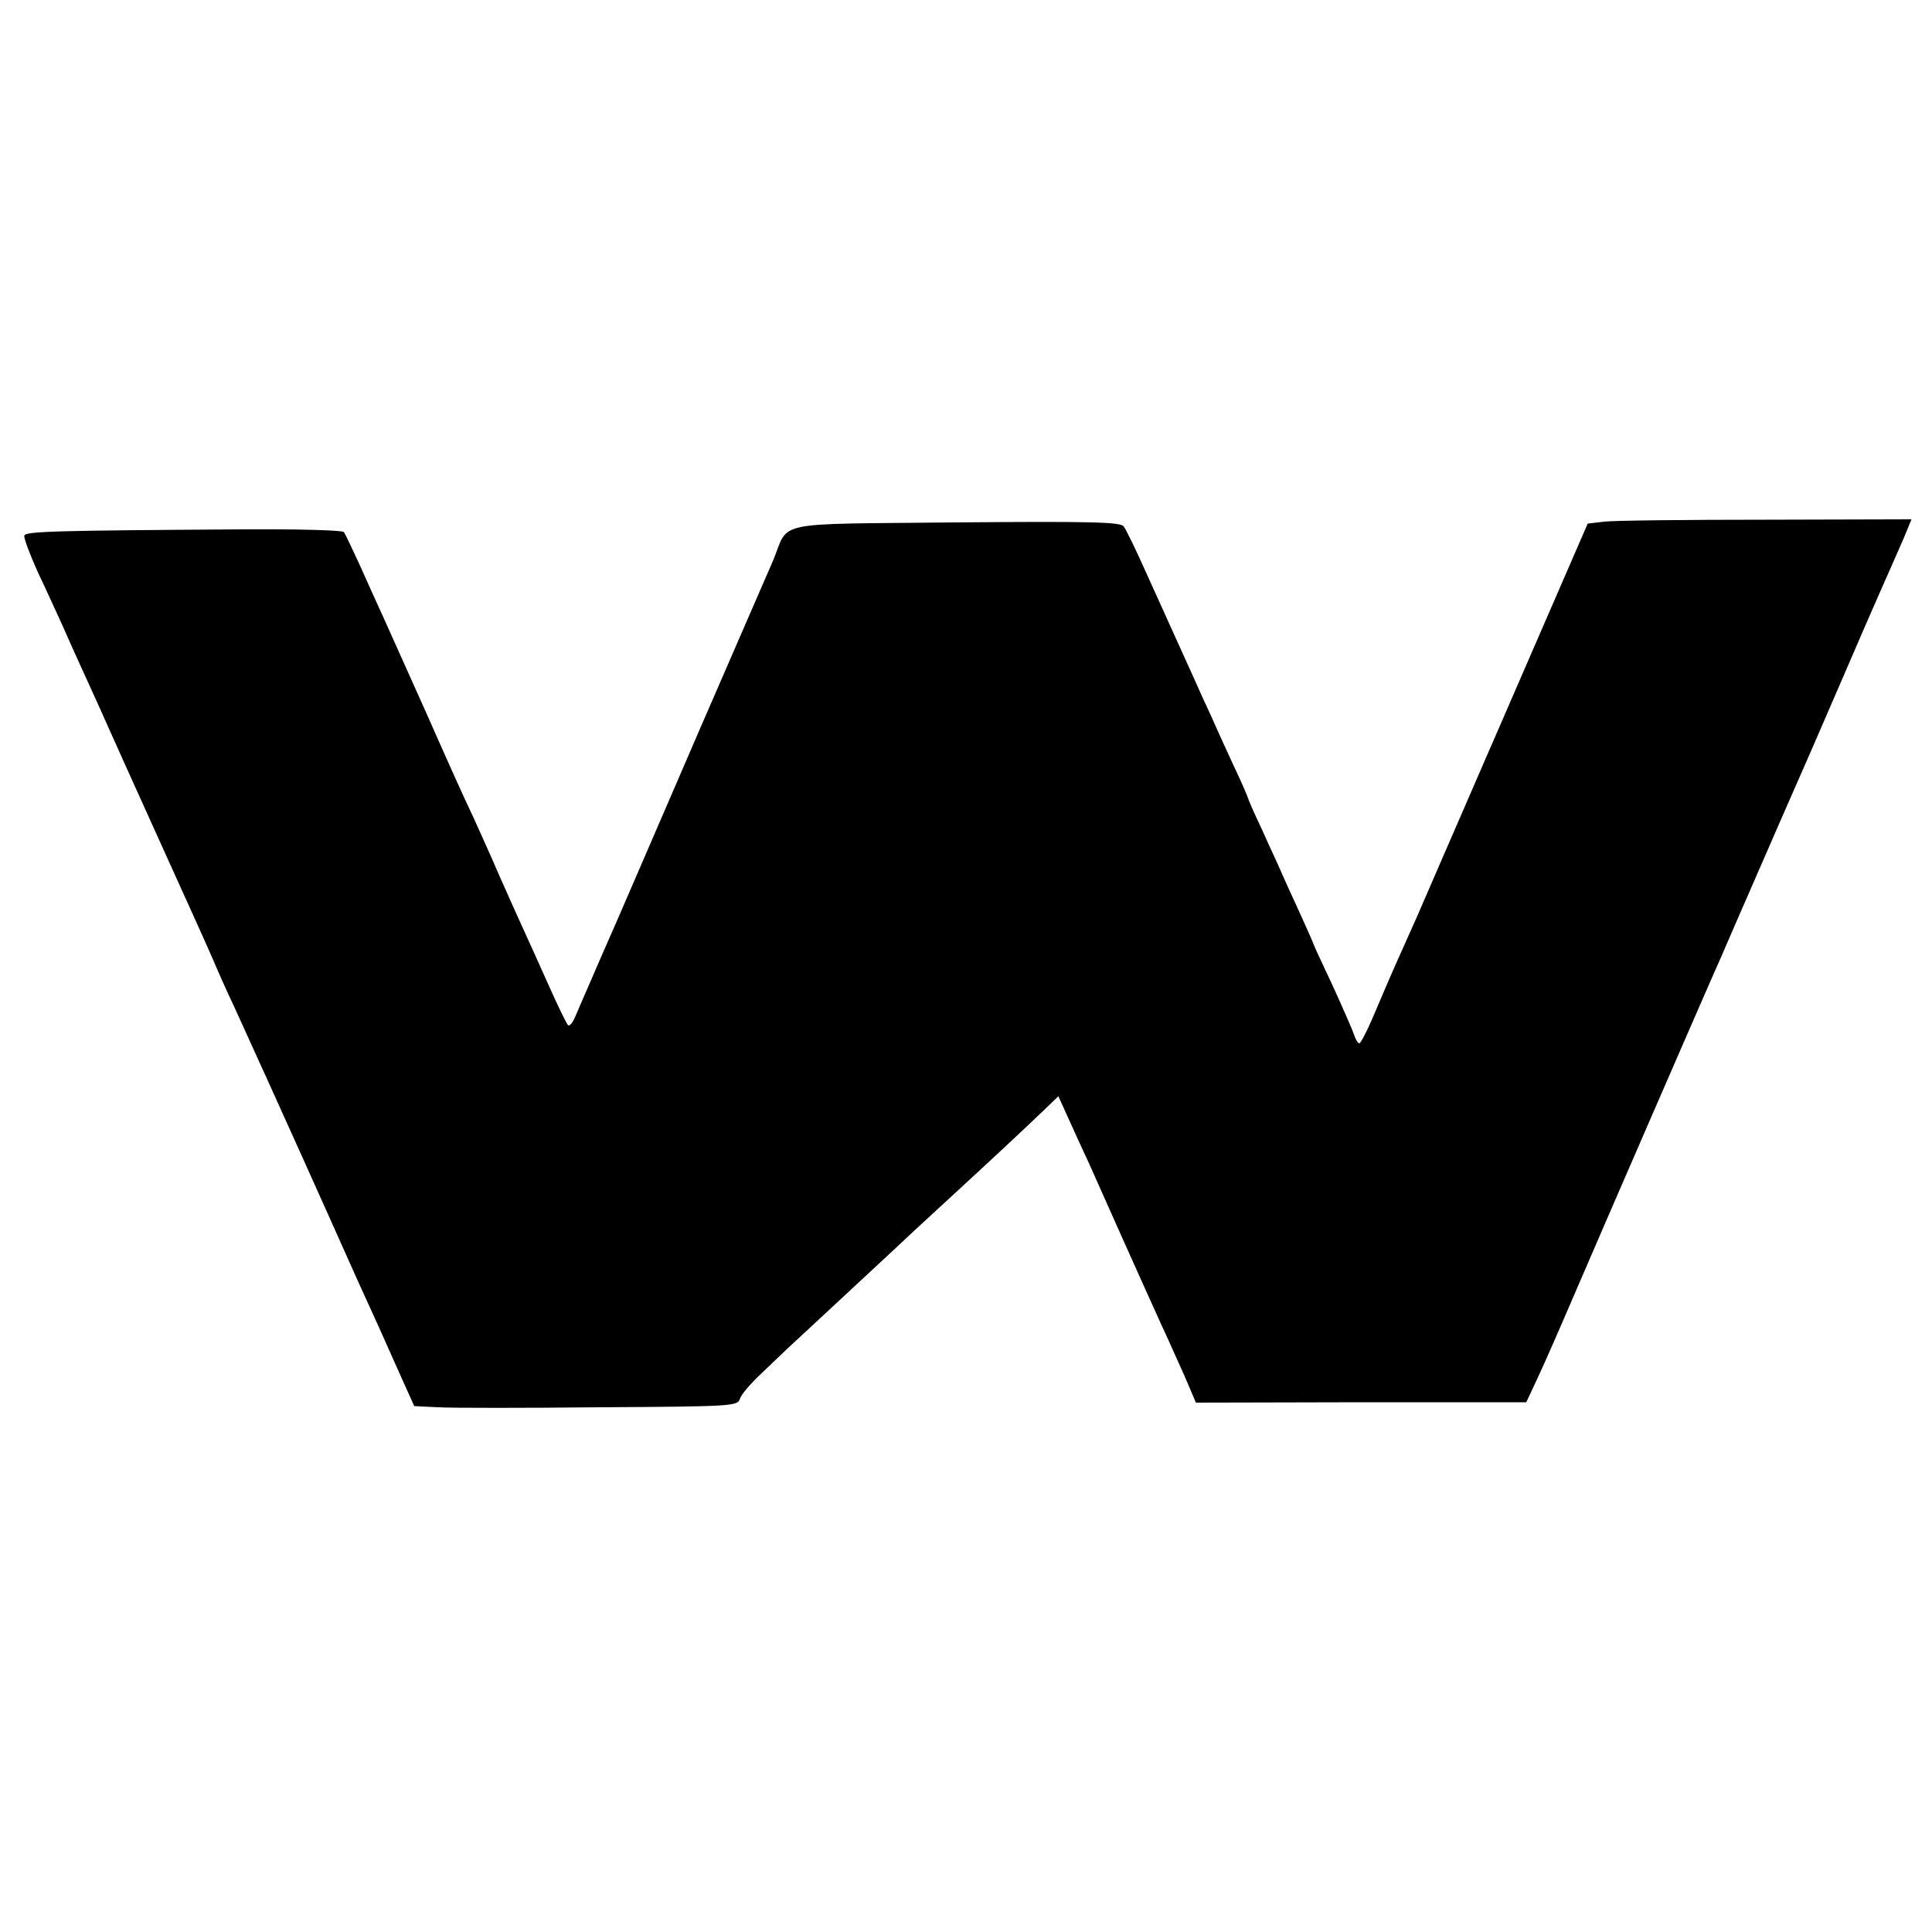
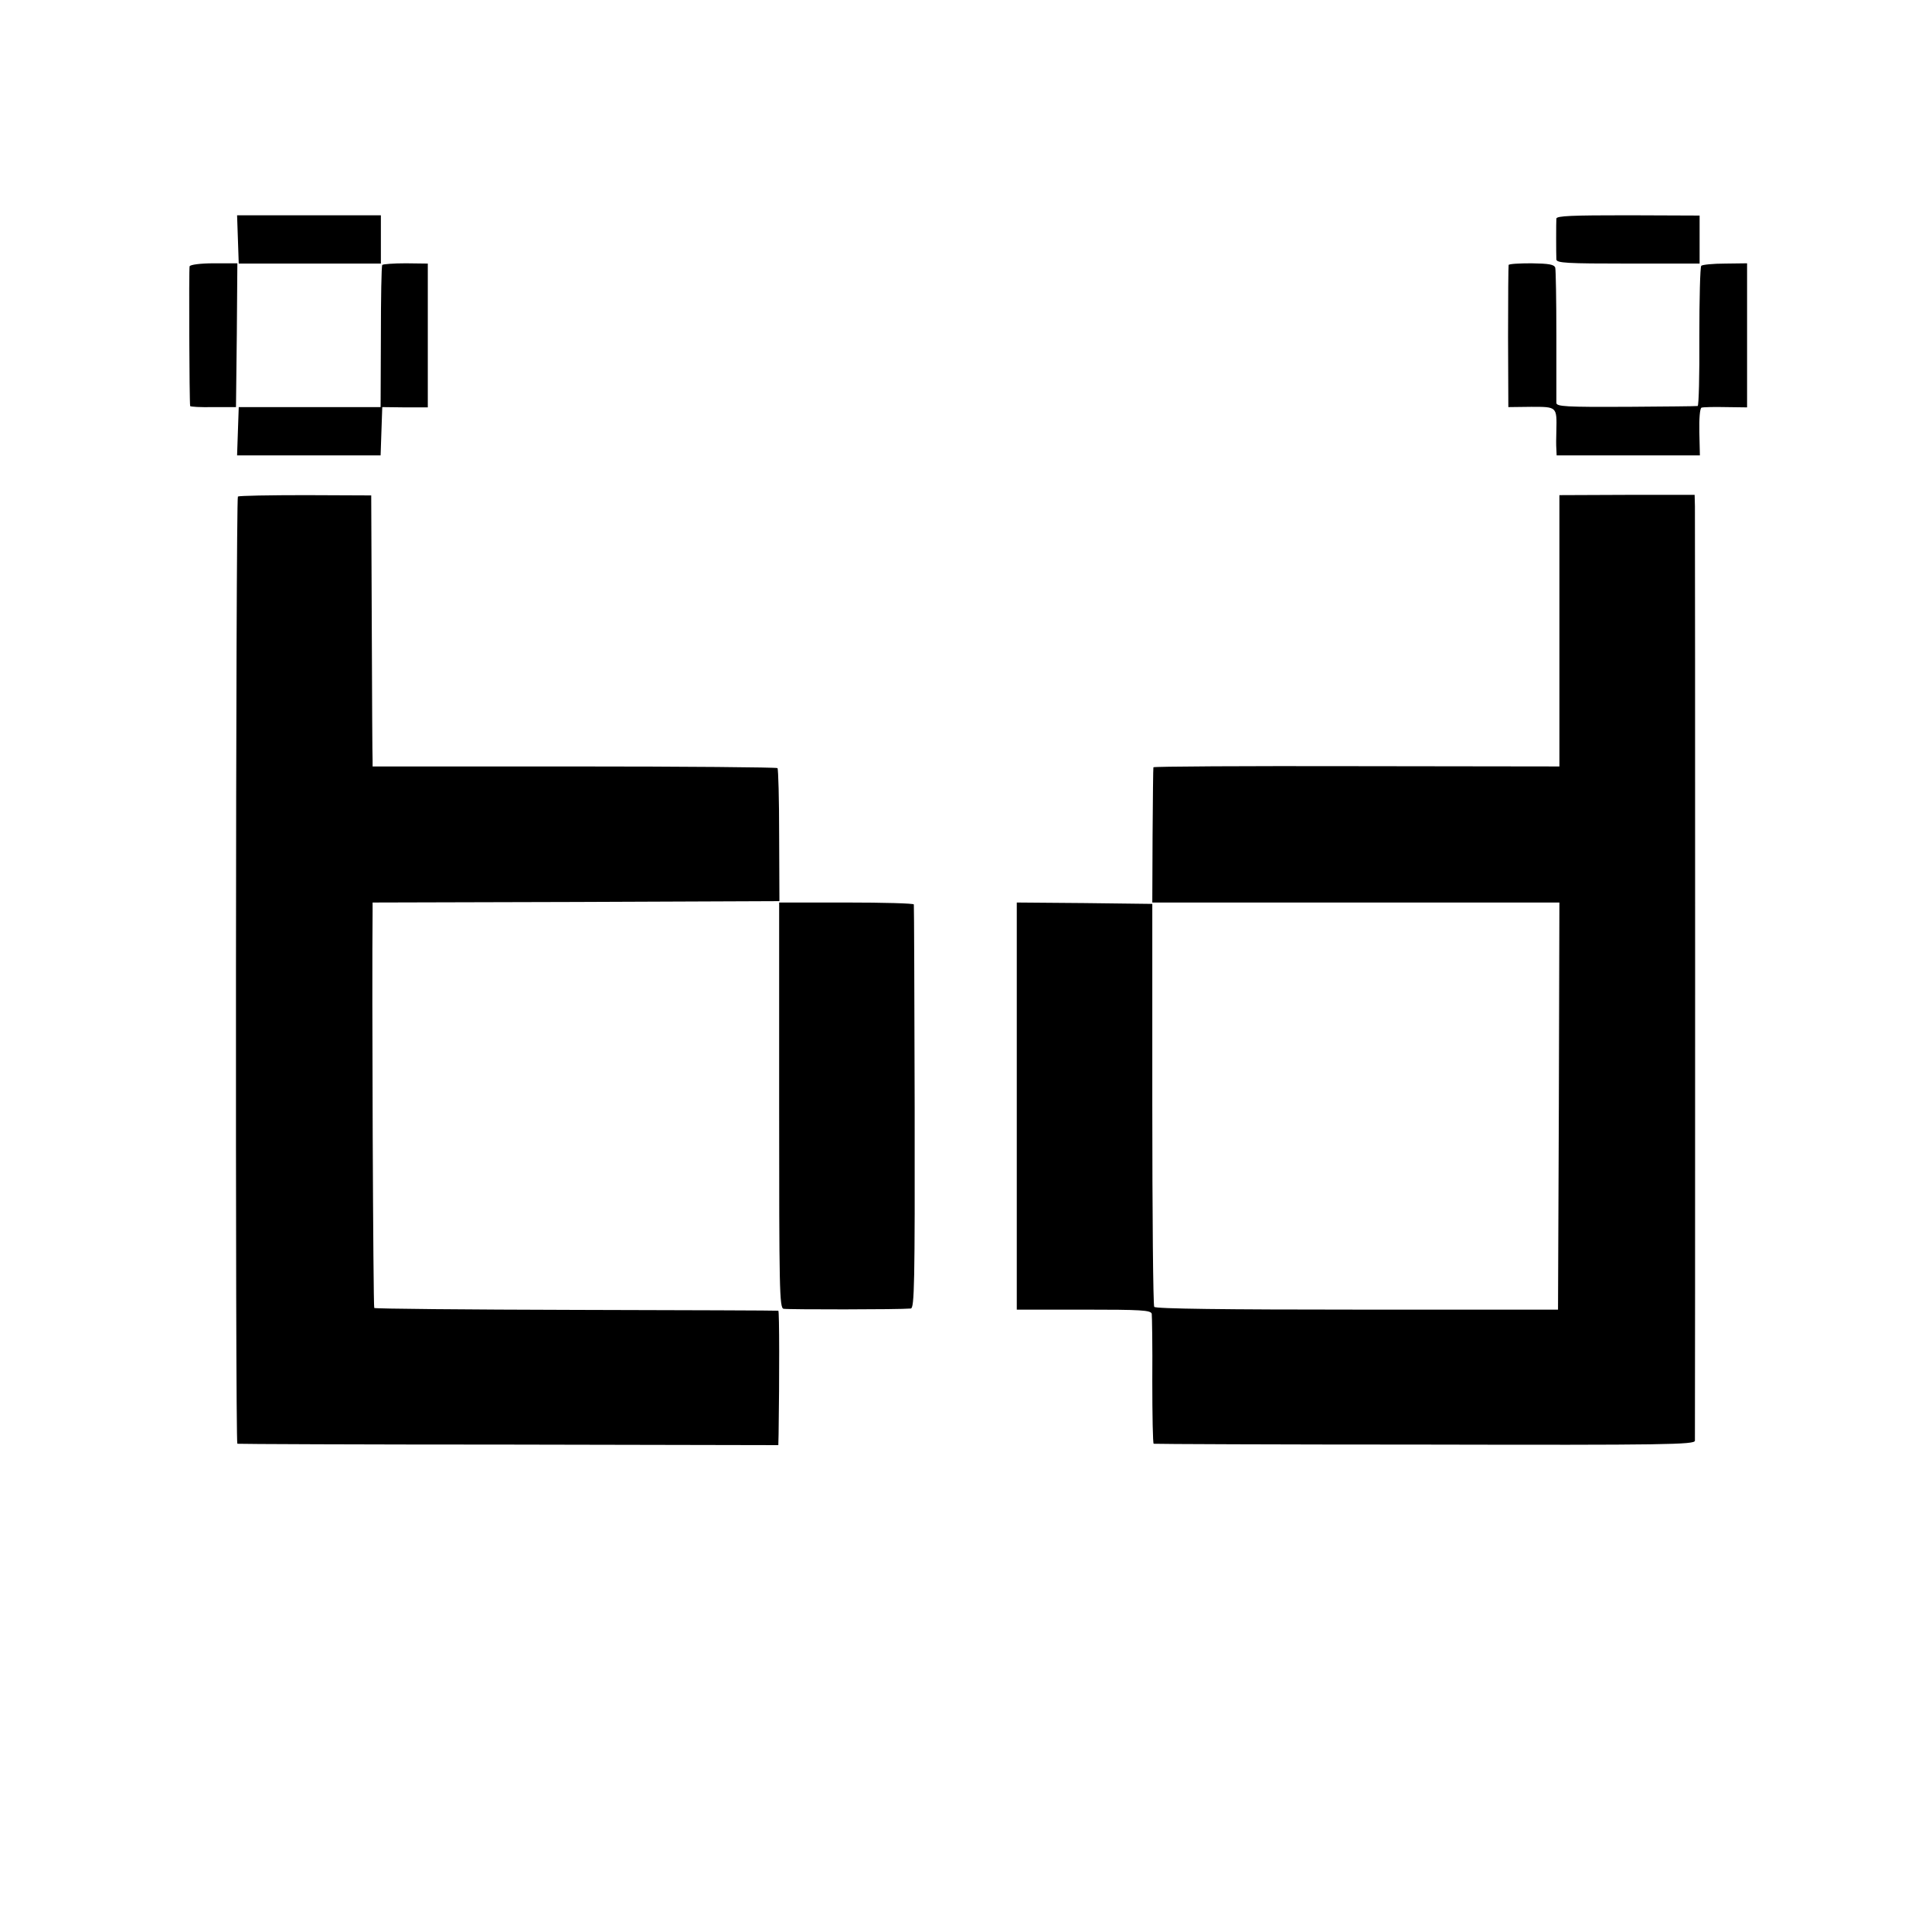
- <svg xmlns="http://www.w3.org/2000/svg" version="1.0" width="500pt" height="500pt" viewBox="0 0 500 500" preserveAspectRatio="xMidYMid meet">
-   <g transform="translate(0,500) scale(0.1,-0.1)" fill="#000000" stroke="none">
-     <path d="M4152 3650 l-43 -5 -215 -495 c-118 -272 -221 -508 -228 -525 -40 -89 -67 -149 -102 -232 -21 -51 -42 -93 -46 -93 -4 0 -10 10 -14 23 -4 12 -29 69 -55 126 -27 57 -49 105 -49 106 0 2 -16 38 -36 82 -20 43 -42 92 -49 108 -7 17 -30 65 -49 108 -20 42 -36 79 -36 81 0 2 -17 42 -39 88 -21 45 -47 103 -58 128 -12 25 -30 65 -41 90 -34 75 -72 159 -124 274 -27 61 -54 116 -60 124 -10 11 -84 13 -435 10 -481 -5 -429 6 -472 -98 -13 -30 -98 -226 -189 -435 -90 -209 -187 -432 -214 -495 -28 -63 -60 -137 -72 -165 -12 -27 -28 -65 -36 -83 -7 -18 -16 -29 -20 -25 -4 4 -27 51 -50 103 -23 52 -55 122 -70 155 -15 33 -42 93 -60 134 -17 40 -47 106 -65 146 -19 39 -73 159 -120 266 -48 107 -99 221 -114 254 -15 33 -43 94 -61 135 -19 41 -37 79 -40 83 -4 5 -124 8 -266 7 -480 -3 -557 -5 -561 -16 -2 -6 14 -48 35 -95 22 -46 49 -106 62 -134 12 -27 33 -75 47 -105 14 -30 66 -145 115 -255 50 -110 100 -222 113 -250 62 -137 89 -196 117 -260 16 -38 34 -77 38 -86 12 -24 193 -424 260 -574 32 -71 73 -164 92 -205 19 -41 56 -123 82 -182 l48 -107 62 -3 c33 -2 222 -2 418 0 345 2 357 3 363 22 3 11 29 41 57 67 28 27 58 55 67 64 9 8 84 78 166 154 83 77 155 144 161 150 6 5 57 53 114 105 101 93 162 150 227 212 l32 31 29 -64 c16 -35 38 -84 50 -109 11 -25 50 -112 87 -195 37 -82 81 -181 99 -220 18 -38 45 -100 62 -137 l29 -68 427 1 428 0 29 62 c16 34 56 125 89 202 60 140 361 833 387 890 7 17 52 120 100 230 48 110 95 218 105 240 10 22 55 126 100 230 45 105 91 210 102 235 30 67 44 100 66 150 l19 46 -376 -1 c-207 0 -395 -2 -419 -5z" />
+ <svg xmlns="http://www.w3.org/2000/svg" version="1.0" width="700pt" height="700pt" viewBox="0 0 700 700" preserveAspectRatio="xMidYMid meet">
+   <g transform="translate(0,700) scale(0.1,-0.1)" fill="#000000" stroke="none">
+     <path d="M862 6133 l3 -88 258 0 257 0 0 87 0 88 -260 0 -261 0 3 -87z" />
+     <path d="M5639 6208 c-1 -15 -1 -125 0 -148 1 -13 37 -15 260 -15 l259 0 0 87 0 87 -259 1 c-203 0 -259 -2 -260 -12z" />
+     <path d="M687 6035 c-3 -9 -1 -492 2 -506 0 -3 38 -5 84 -4 l82 0 3 261 2 260 -85 0 c-49 0 -86 -5 -88 -11z" />
+     <path d="M1385 6040 c-3 -4 -5 -122 -5 -261 l-1 -254 -257 0 -257 0 -3 -87 -3 -88 260 0 260 0 3 88 3 87 83 -1 82 0 0 261 0 260 -80 1 c-45 0 -83 -3 -85 -6z" />
+     <path d="M5466 6040 c-1 -3 -2 -120 -2 -260 l1 -255 83 1 c93 0 93 1 91 -86 -1 -25 -1 -55 0 -67 l1 -23 259 0 260 0 -2 85 c-1 49 2 86 8 88 6 2 45 3 88 2 l77 -1 0 261 0 261 -79 -1 c-44 0 -83 -4 -87 -8 -4 -4 -7 -119 -7 -257 1 -137 -2 -251 -6 -251 -3 -1 -120 -2 -258 -3 -219 -1 -253 1 -254 14 0 8 0 119 0 245 0 127 -2 237 -4 245 -4 12 -23 15 -86 16 -44 0 -81 -2 -83 -6z" />
+     <path d="M862 5201 c-8 -6 -10 -3430 -2 -3432 3 -1 445 -3 983 -3 l977 -2 1 41 c3 202 3 445 -1 446 -3 1 -332 2 -732 3 -400 1 -729 4 -732 7 -4 4 -9 1177 -6 1436 l0 33 737 2 737 3 -1 238 c0 131 -3 240 -6 244 -4 3 -335 6 -737 6 l-730 0 0 21 c-1 11 -2 233 -3 491 l-2 470 -237 1 c-131 0 -241 -2 -246 -5z" />
+     <path d="M5650 4715 l0 -492 -735 1 c-404 1 -736 -1 -736 -4 -1 -3 -2 -114 -3 -247 l-1 -243 737 0 738 0 -2 -737 -3 -738 -728 0 c-475 0 -731 3 -735 10 -4 6 -7 336 -7 735 l0 725 -246 3 -245 2 0 -737 0 -738 242 0 c209 0 243 -2 247 -15 1 -8 3 -117 2 -243 0 -125 2 -228 5 -228 3 -1 445 -3 983 -3 875 -2 977 0 978 14 1 20 1 3332 0 3386 l-1 41 -245 0 -245 -1 0 -491z" />
+     <path d="M2823 2996 c0 -666 1 -735 16 -738 14 -3 420 -3 461 1 13 1 15 87 14 729 -1 400 -2 730 -3 735 0 4 -111 7 -244 7 l-244 0 0 -734z" />
  </g>
</svg>
